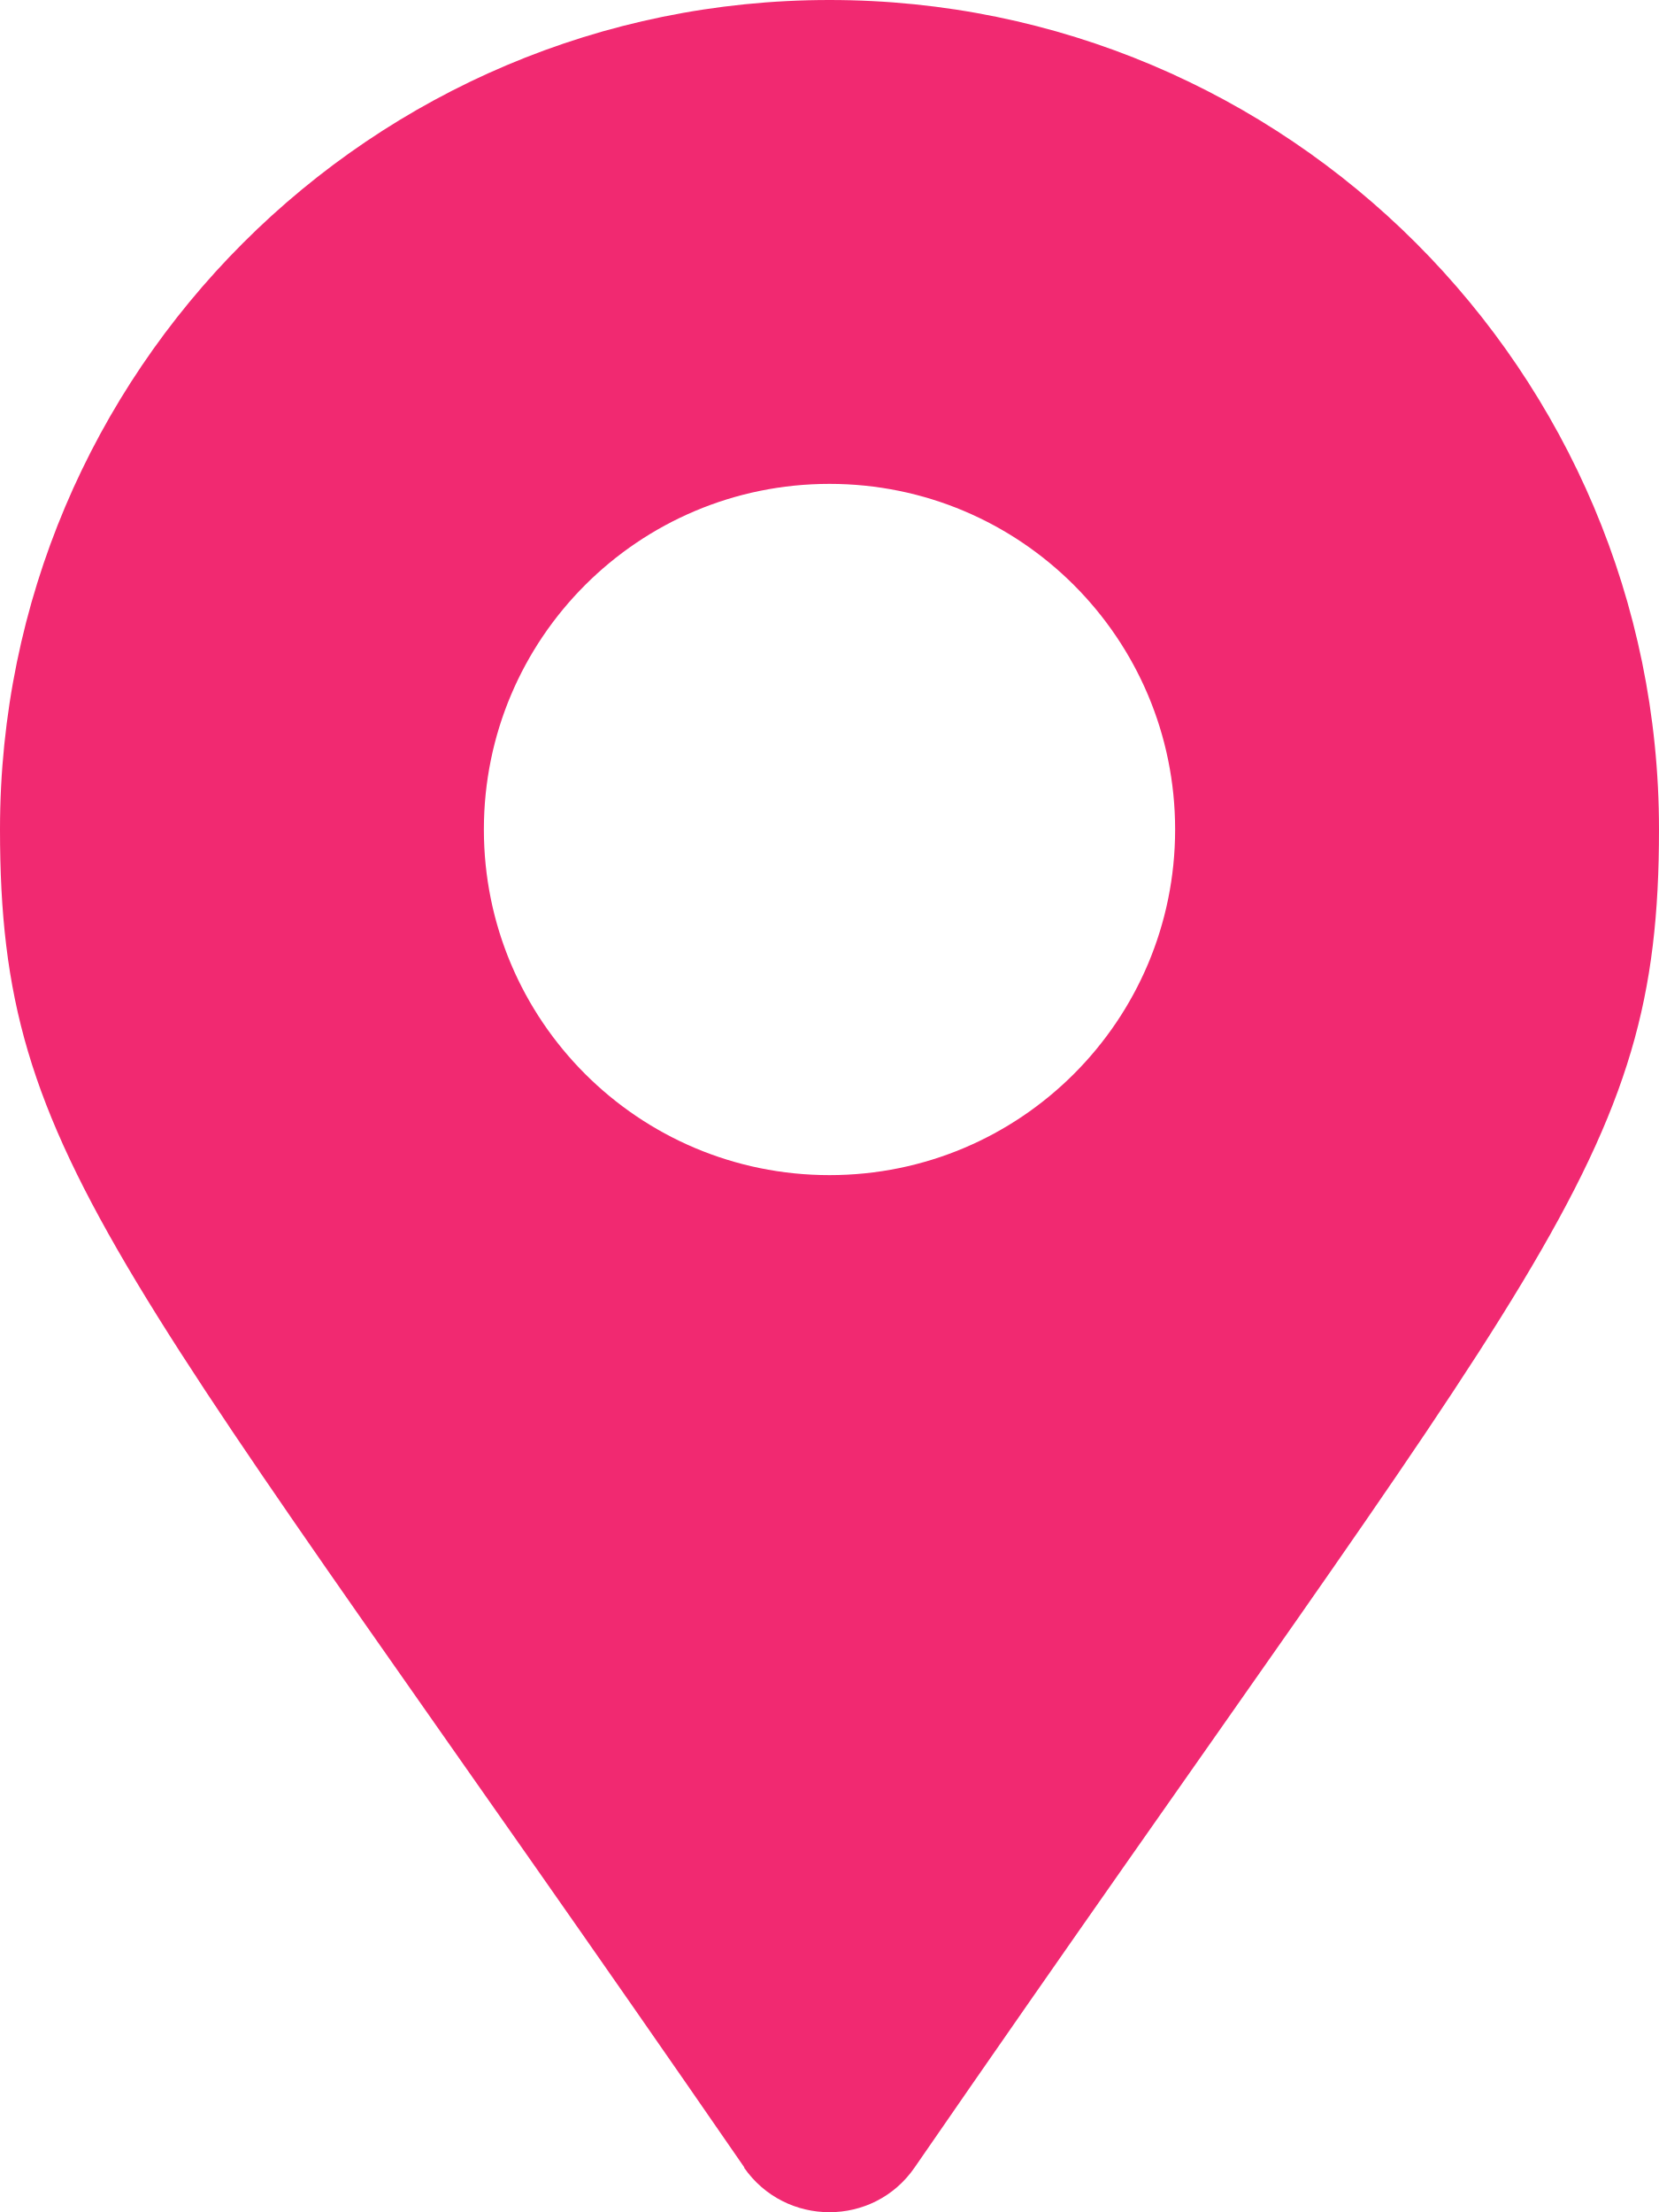
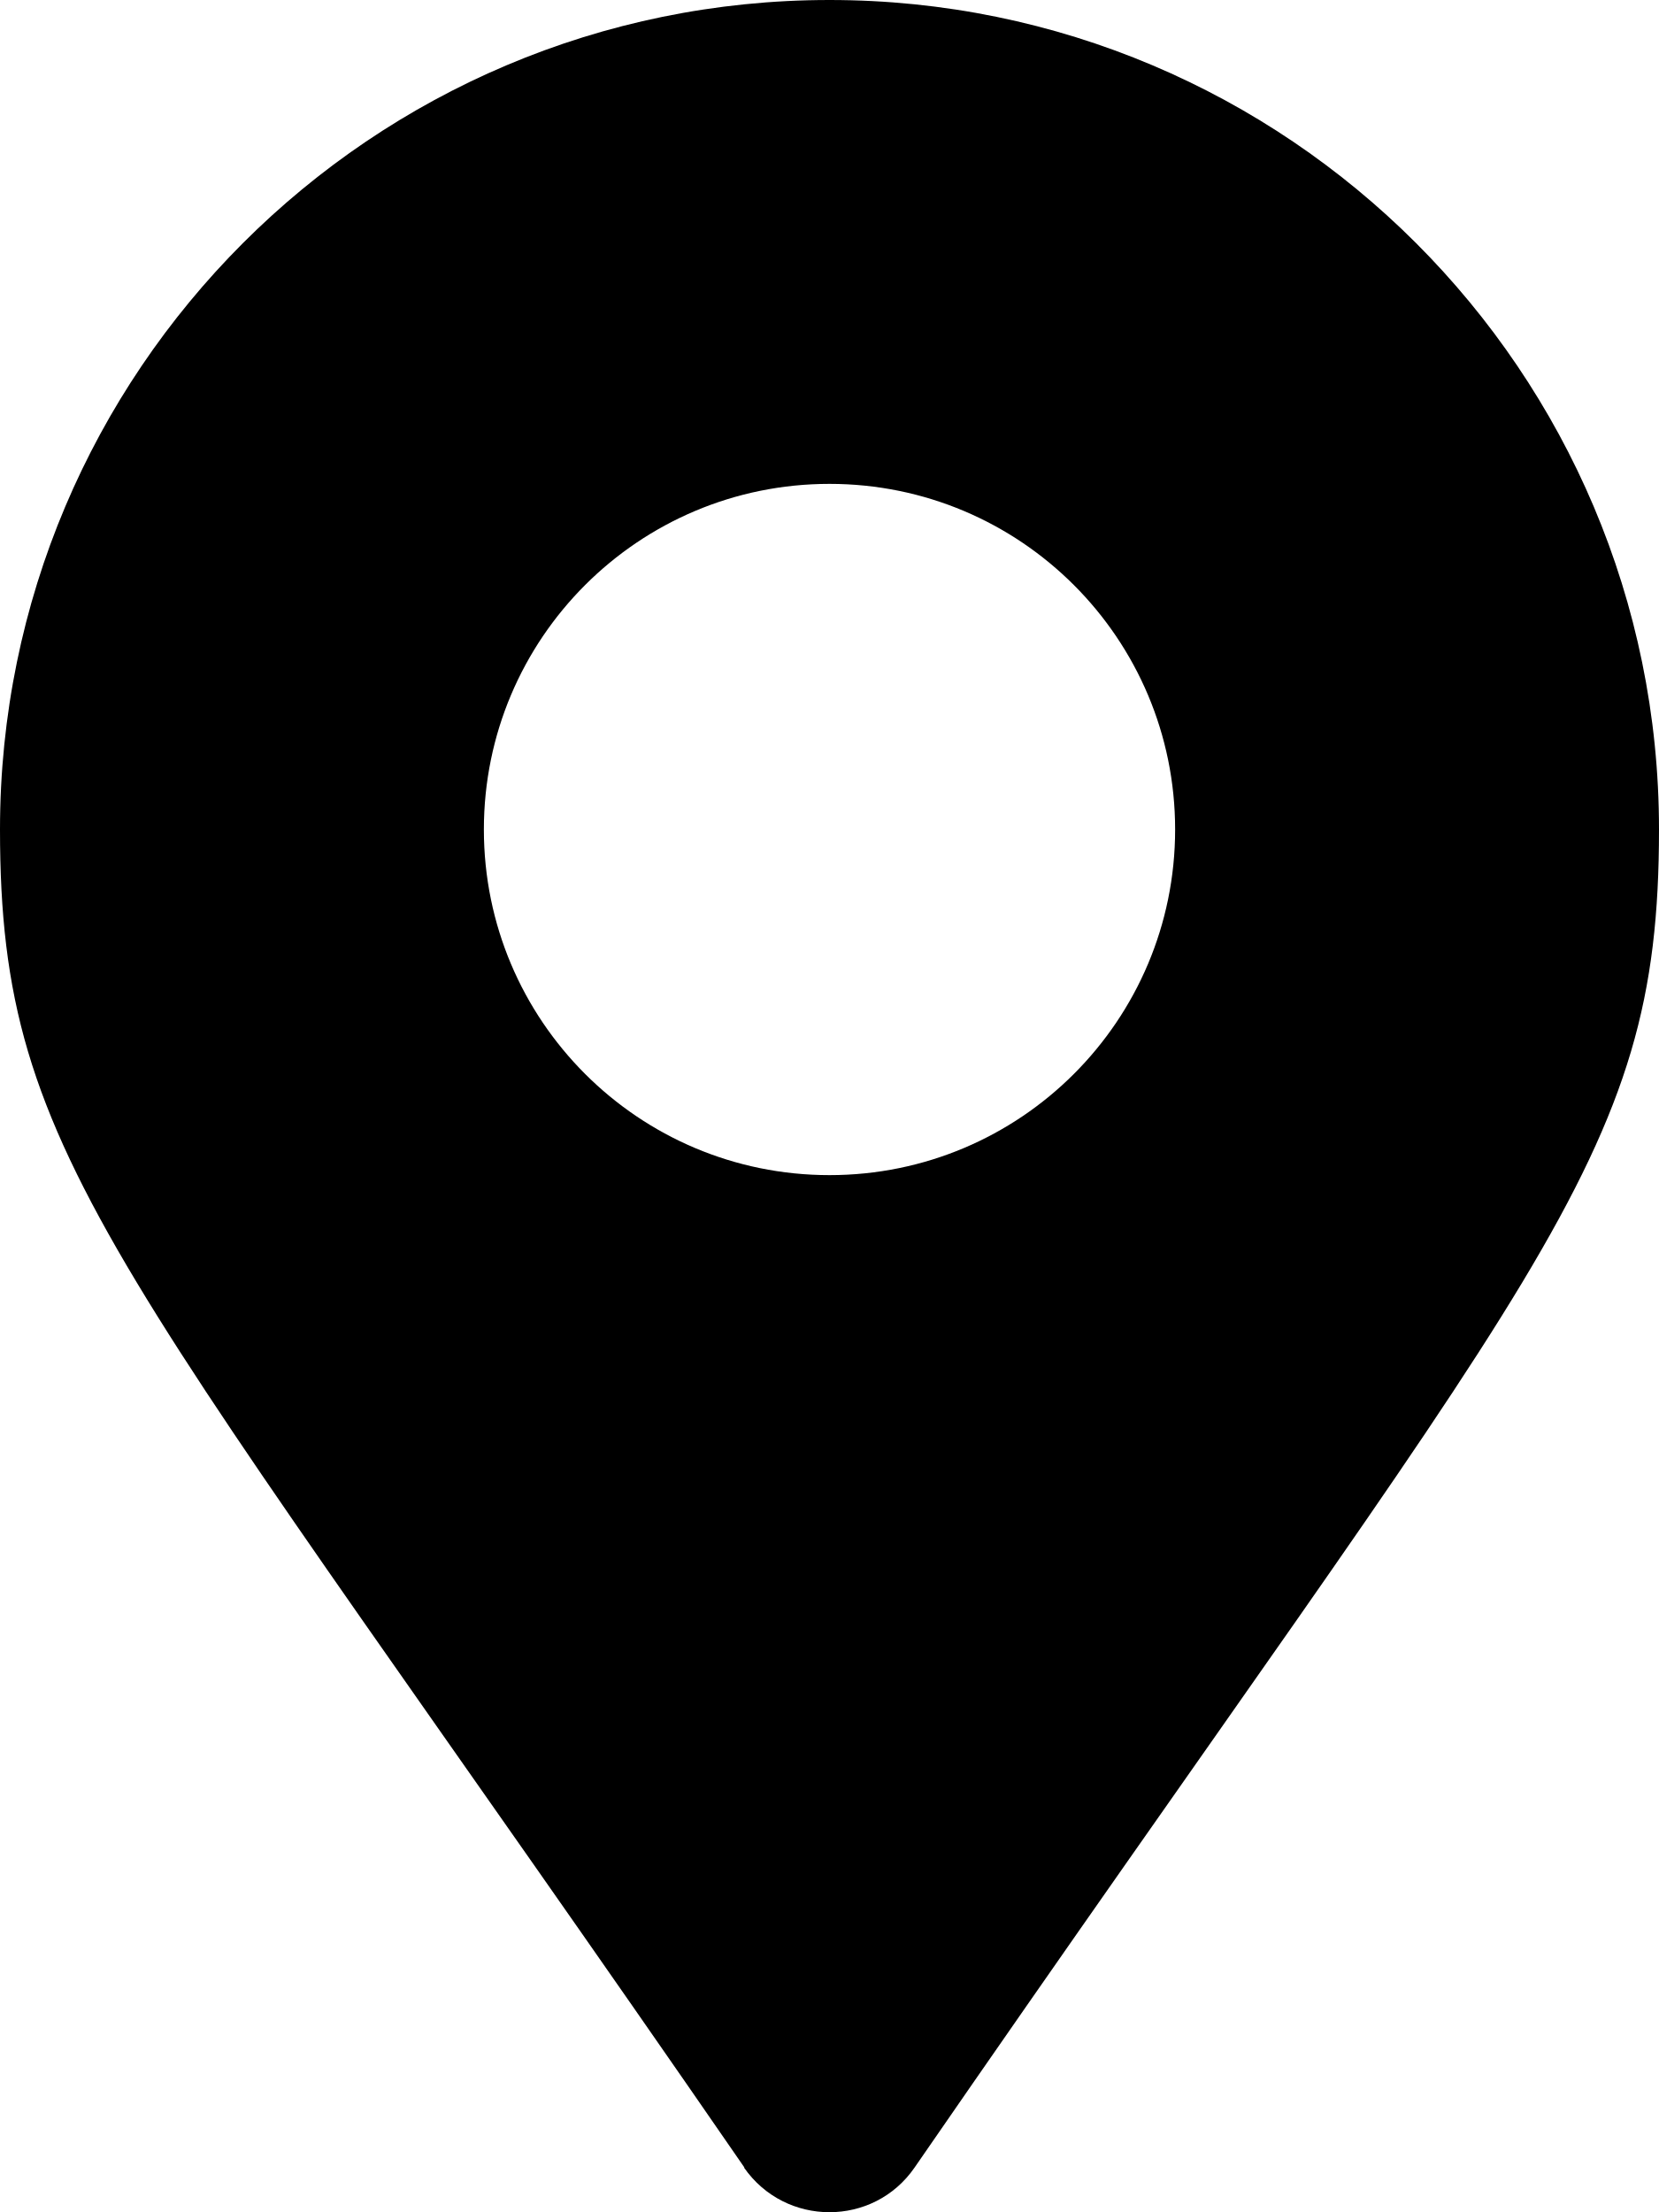
<svg xmlns="http://www.w3.org/2000/svg" viewBox="0 0 384 512" background="#ddd">
-   <path d="M172.3 501.7C27 291 0 269.4 0 192 0 86 86 0 192 0s192 86 192 192c0 77.4-27 99-172.3 309.7-9.5 13.8-29.9 13.8-39.5 0zM192 272c44.2 0 80-35.8 80-80s-35.8-80-80-80-80 35.8-80 80 35.8 80 80 80z" style="fill:#F12971;" />
+   <path d="M172.3 501.7C27 291 0 269.4 0 192 0 86 86 0 192 0s192 86 192 192c0 77.4-27 99-172.3 309.7-9.5 13.8-29.9 13.8-39.5 0zM192 272c44.2 0 80-35.8 80-80s-35.8-80-80-80-80 35.8-80 80 35.8 80 80 80z" style="fill:ff4500;" />
</svg>
